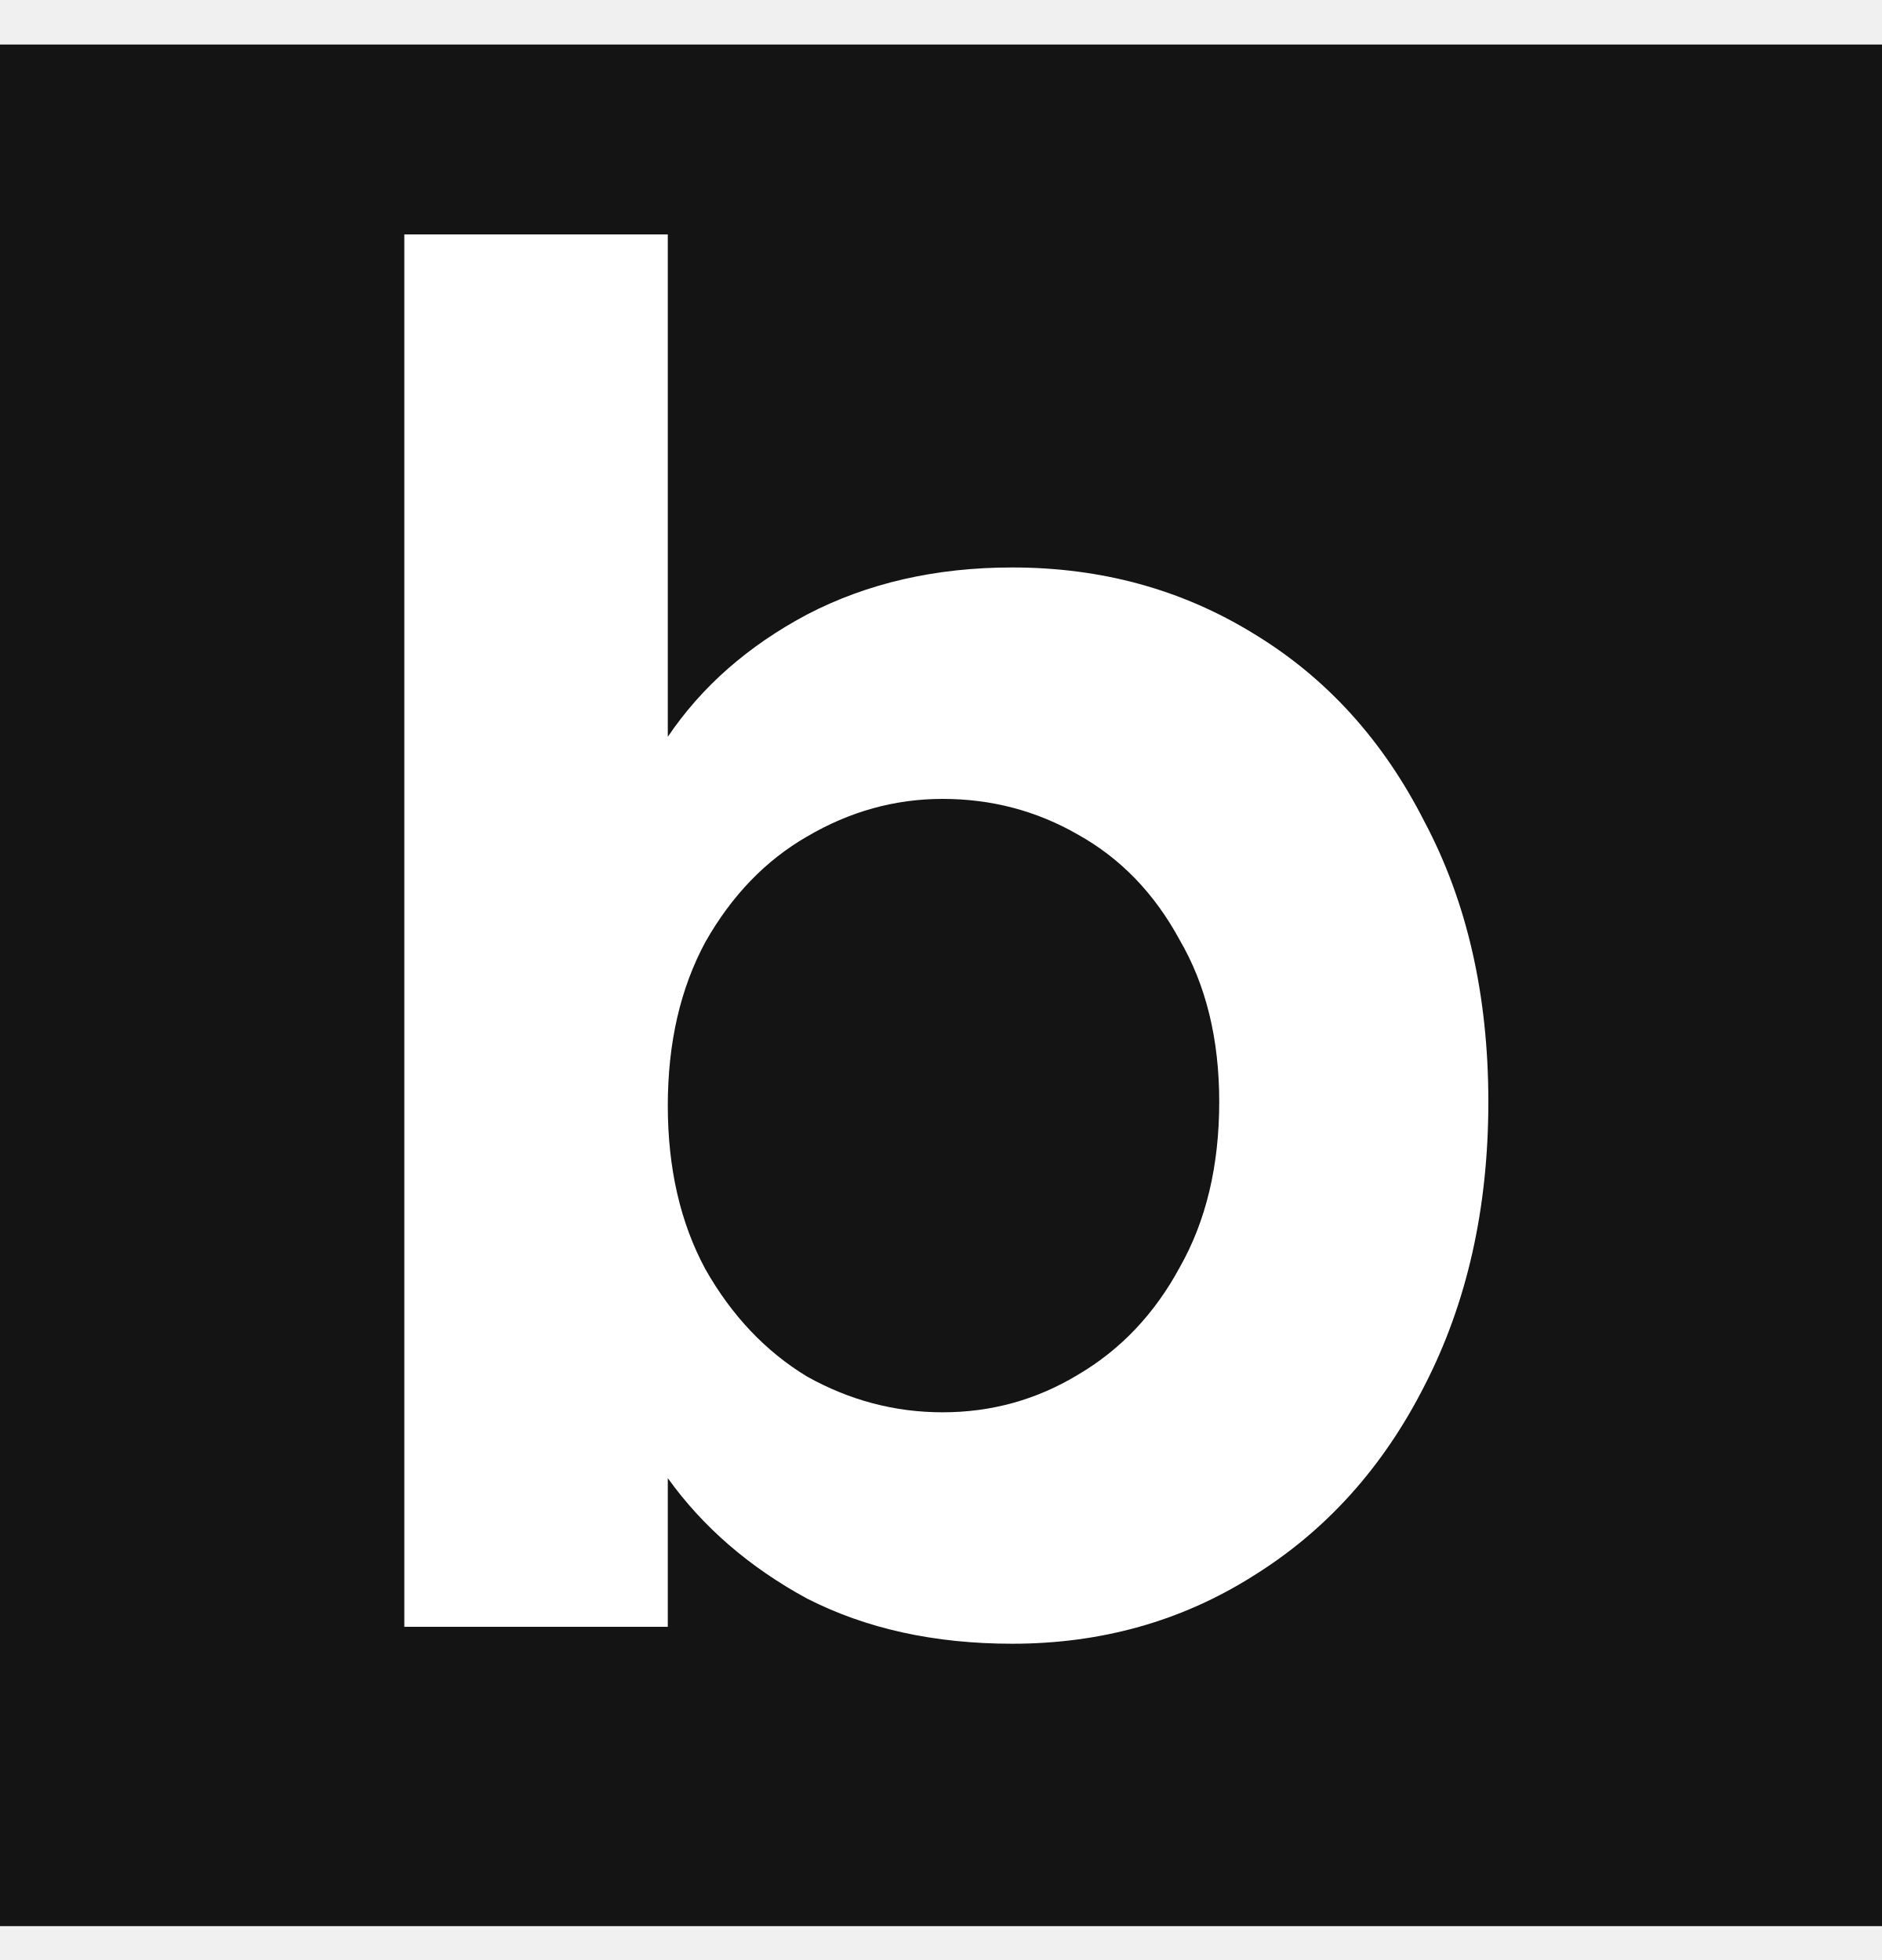
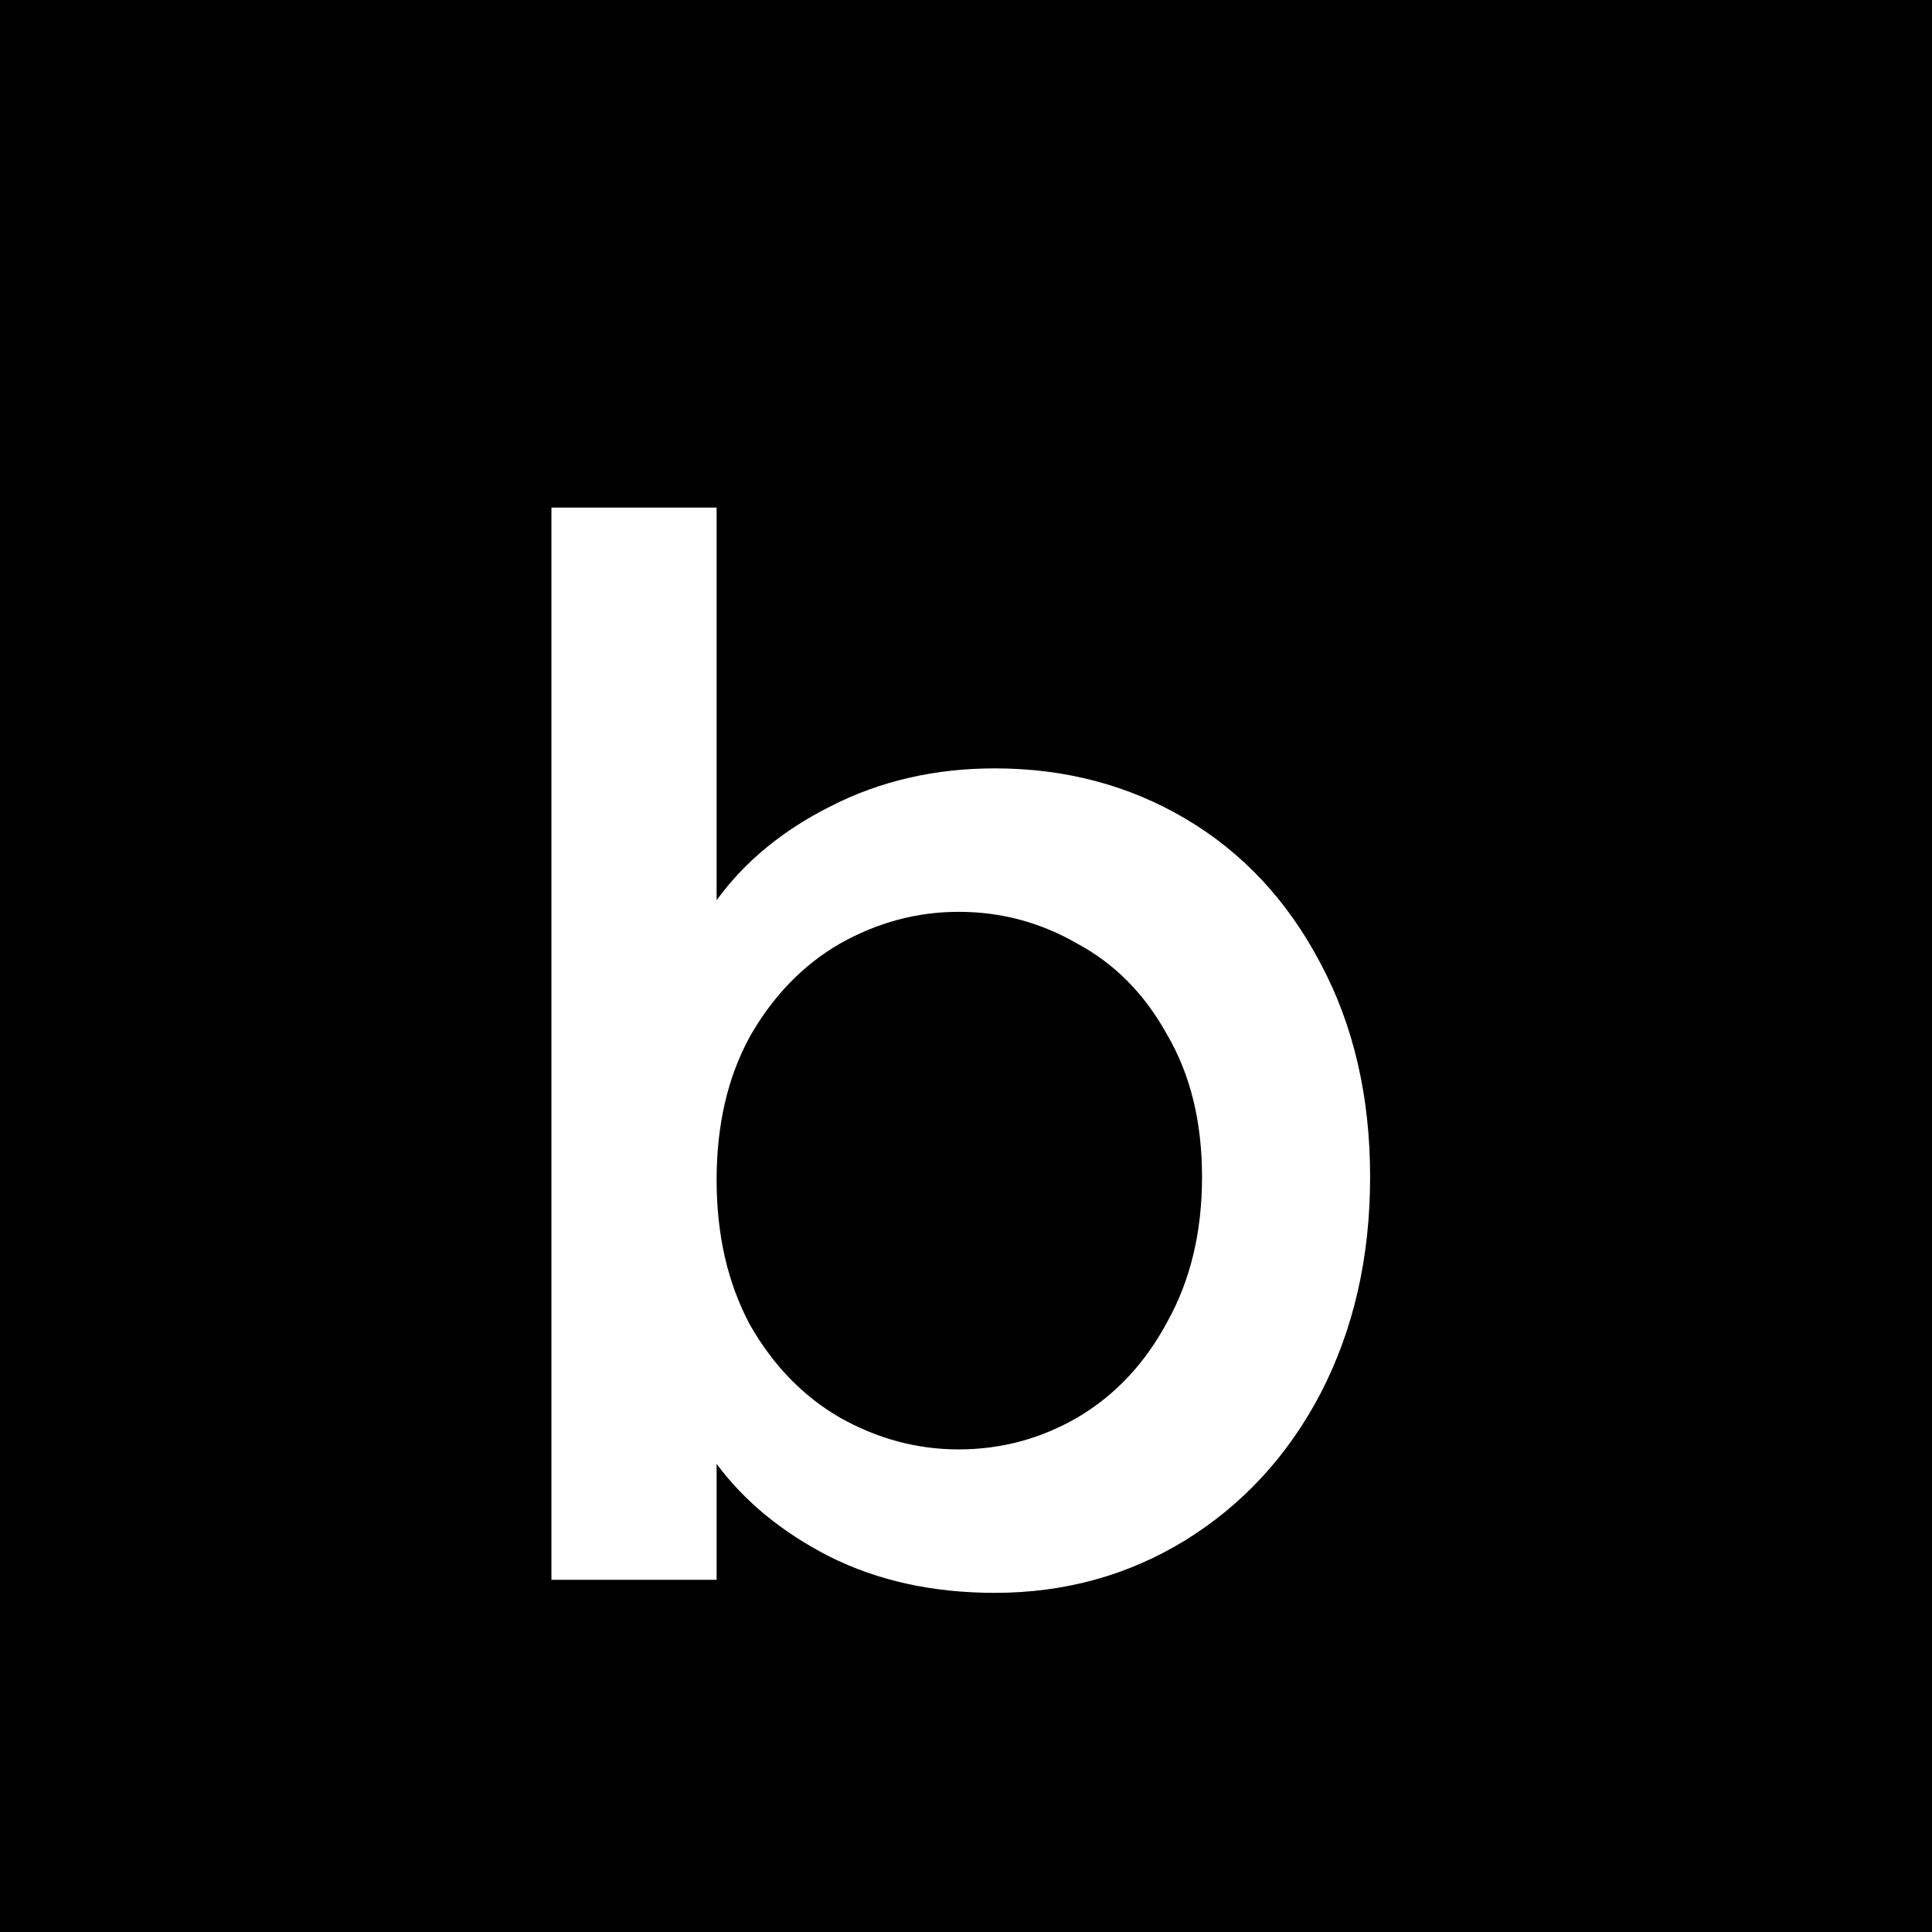
- <svg xmlns="http://www.w3.org/2000/svg" width="24" height="25" viewBox="0 0 24 25" fill="none">
-   <path d="M0 0.568H24V24.568H0V0.568Z" fill="#141414" />
-   <path d="M8.516 9.398C8.948 8.758 9.54 8.238 10.292 7.838C11.06 7.438 11.932 7.238 12.908 7.238C14.044 7.238 15.068 7.518 15.98 8.078C16.908 8.638 17.636 9.438 18.164 10.478C18.708 11.502 18.98 12.694 18.98 14.054C18.98 15.414 18.708 16.622 18.164 17.678C17.636 18.718 16.908 19.526 15.98 20.102C15.068 20.678 14.044 20.966 12.908 20.966C11.916 20.966 11.044 20.774 10.292 20.39C9.556 19.99 8.964 19.478 8.516 18.854V20.75H5.156V2.99H8.516V9.398ZM15.548 14.054C15.548 13.254 15.38 12.566 15.044 11.99C14.724 11.398 14.292 10.95 13.748 10.646C13.22 10.342 12.644 10.19 12.02 10.19C11.412 10.19 10.836 10.35 10.292 10.67C9.764 10.974 9.332 11.422 8.996 12.014C8.676 12.606 8.516 13.302 8.516 14.102C8.516 14.902 8.676 15.598 8.996 16.19C9.332 16.782 9.764 17.238 10.292 17.558C10.836 17.862 11.412 18.014 12.02 18.014C12.644 18.014 13.22 17.854 13.748 17.534C14.292 17.214 14.724 16.758 15.044 16.166C15.38 15.574 15.548 14.87 15.548 14.054Z" fill="white" />
+ <svg xmlns="http://www.w3.org/2000/svg" width="24" height="24" viewBox="0 0 24 24" fill="none">
+   <rect width="24" height="24" fill="black" />
+   <path d="M8.902 11.183C9.25 10.703 9.724 10.313 10.324 10.013C10.936 9.701 11.614 9.545 12.358 9.545C13.234 9.545 14.026 9.755 14.734 10.175C15.442 10.595 16 11.195 16.408 11.975C16.816 12.743 17.02 13.625 17.02 14.621C17.02 15.617 16.816 16.511 16.408 17.303C16 18.083 15.436 18.695 14.716 19.139C14.008 19.571 13.222 19.787 12.358 19.787C11.59 19.787 10.906 19.637 10.306 19.337C9.718 19.037 9.25 18.653 8.902 18.185V19.625H6.85V6.305H8.902V11.183ZM14.932 14.621C14.932 13.937 14.788 13.349 14.5 12.857C14.224 12.353 13.852 11.975 13.384 11.723C12.928 11.459 12.436 11.327 11.908 11.327C11.392 11.327 10.9 11.459 10.432 11.723C9.976 11.987 9.604 12.371 9.316 12.875C9.04 13.379 8.902 13.973 8.902 14.657C8.902 15.341 9.04 15.941 9.316 16.457C9.604 16.961 9.976 17.345 10.432 17.609C10.9 17.873 11.392 18.005 11.908 18.005C12.436 18.005 12.928 17.873 13.384 17.609C13.852 17.333 14.224 16.937 14.5 16.421C14.788 15.905 14.932 15.305 14.932 14.621Z" fill="white" />
</svg>
